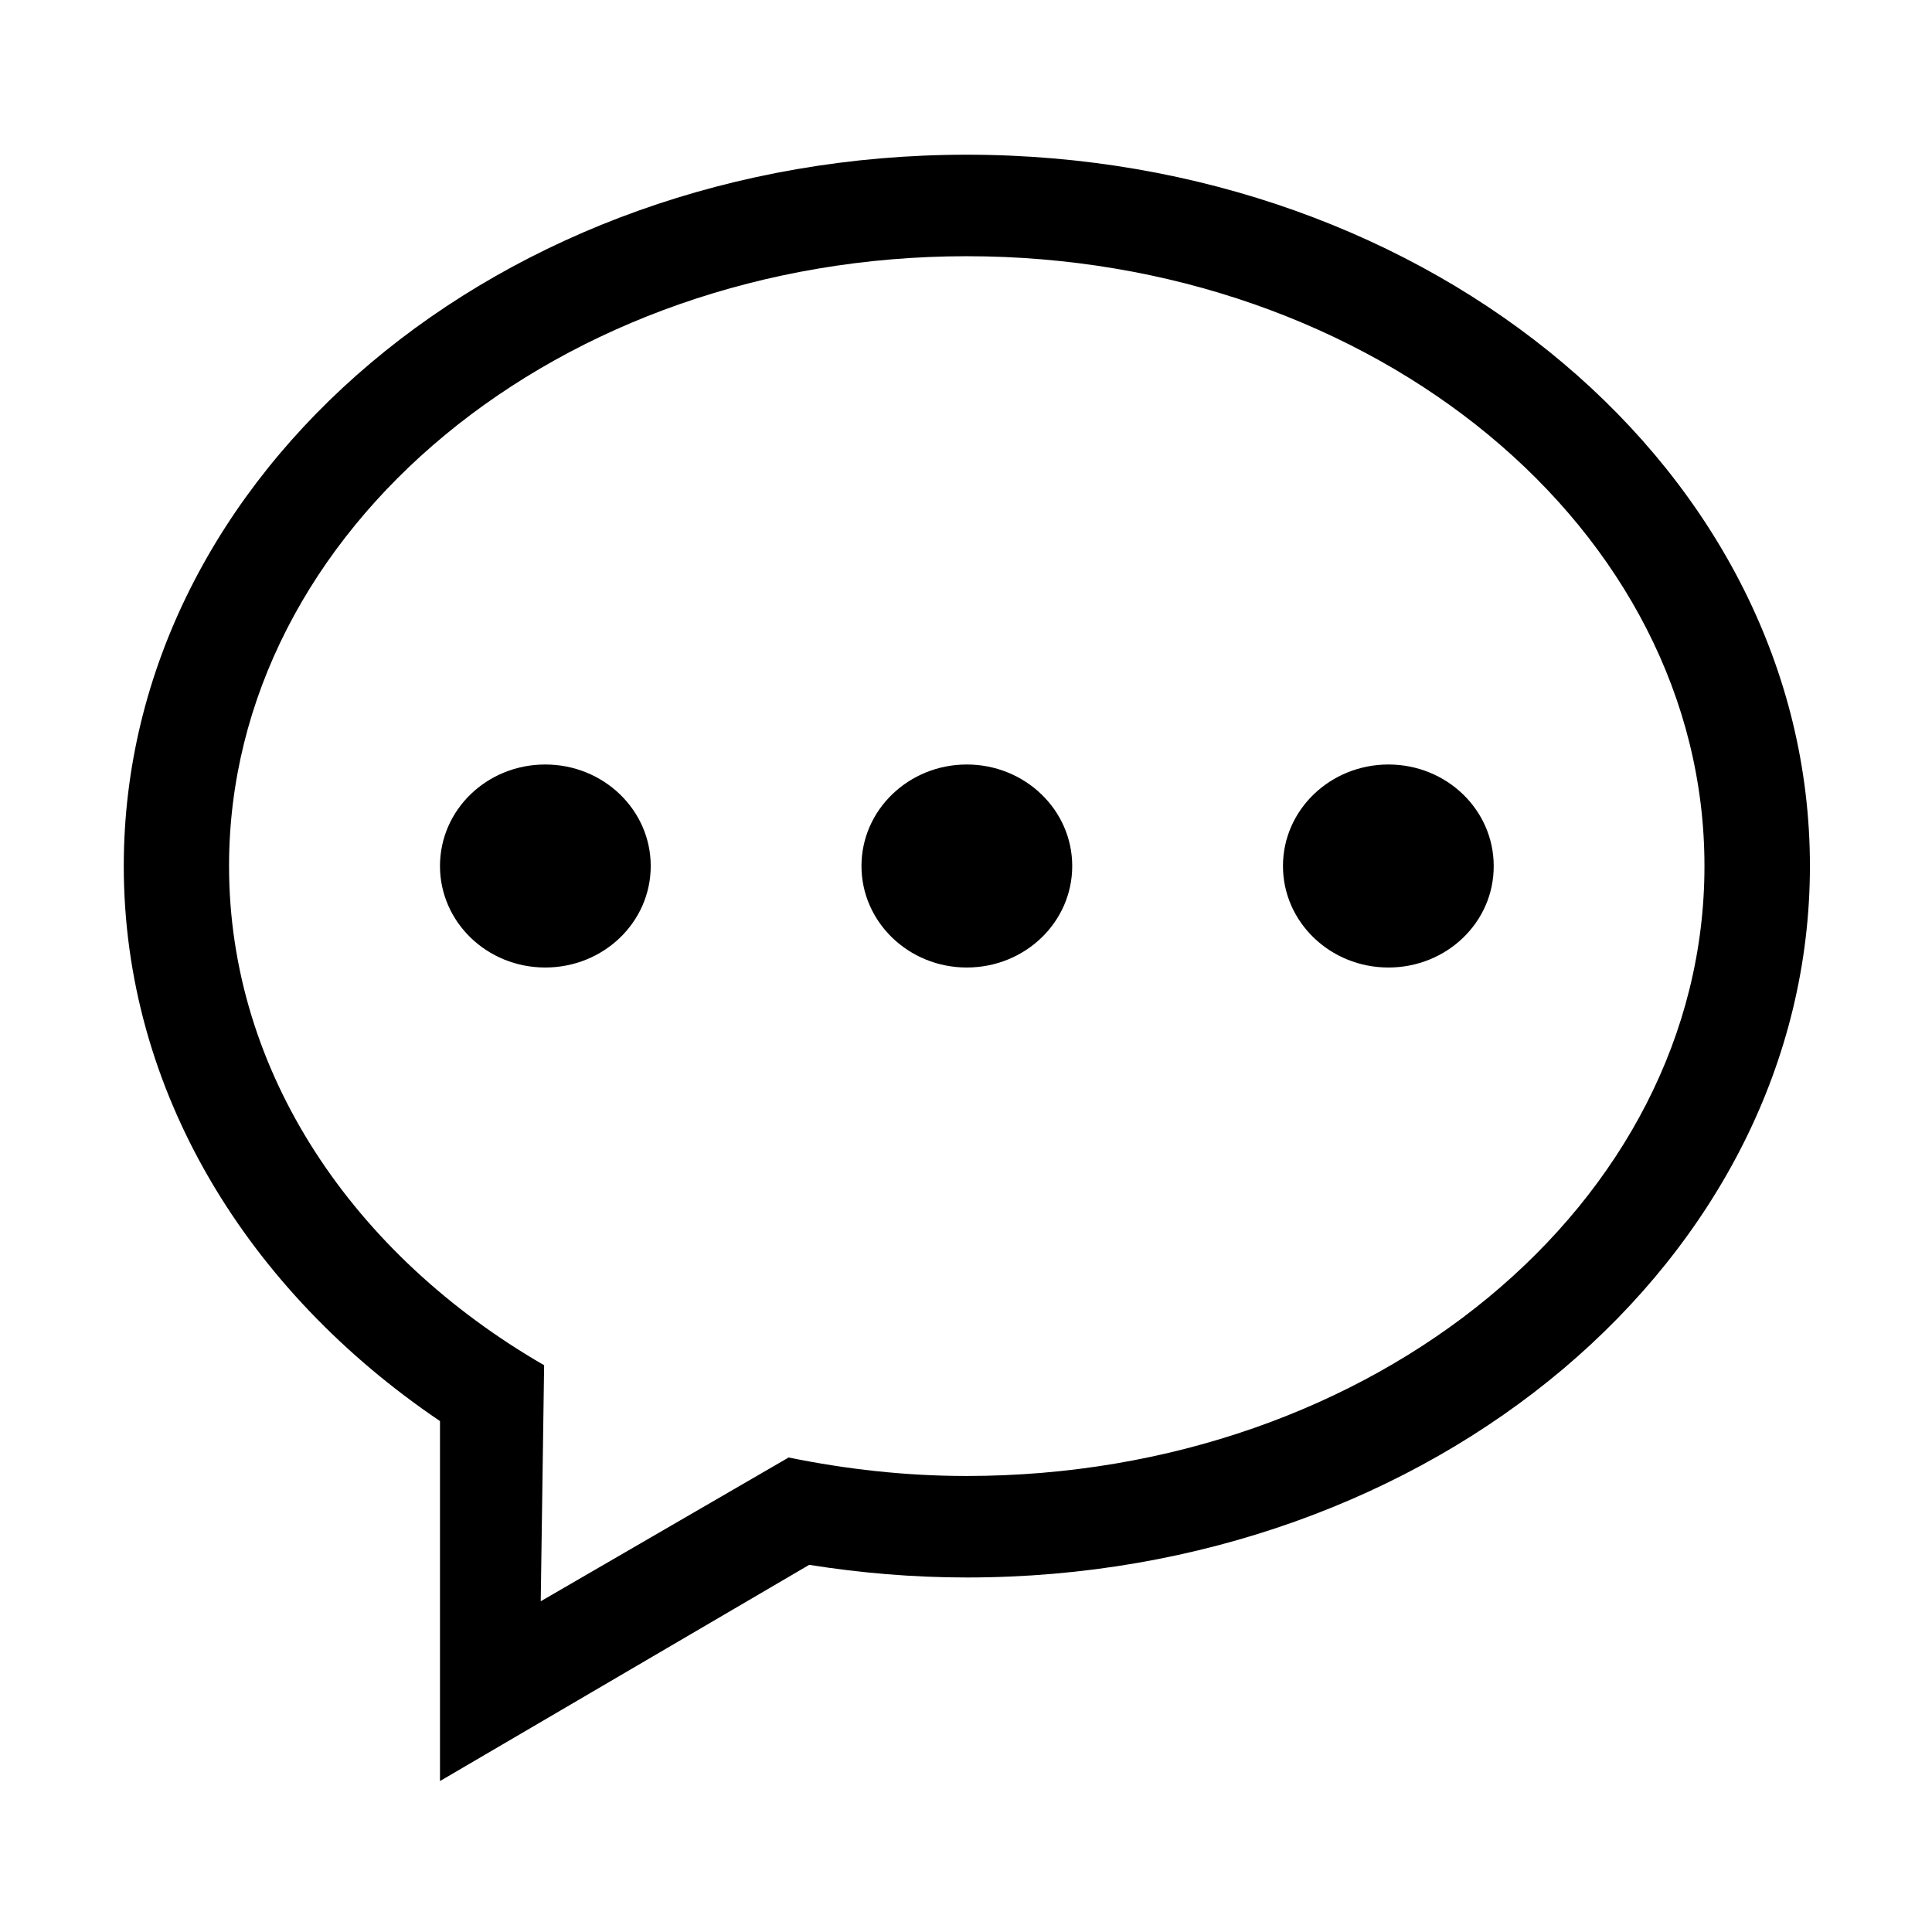
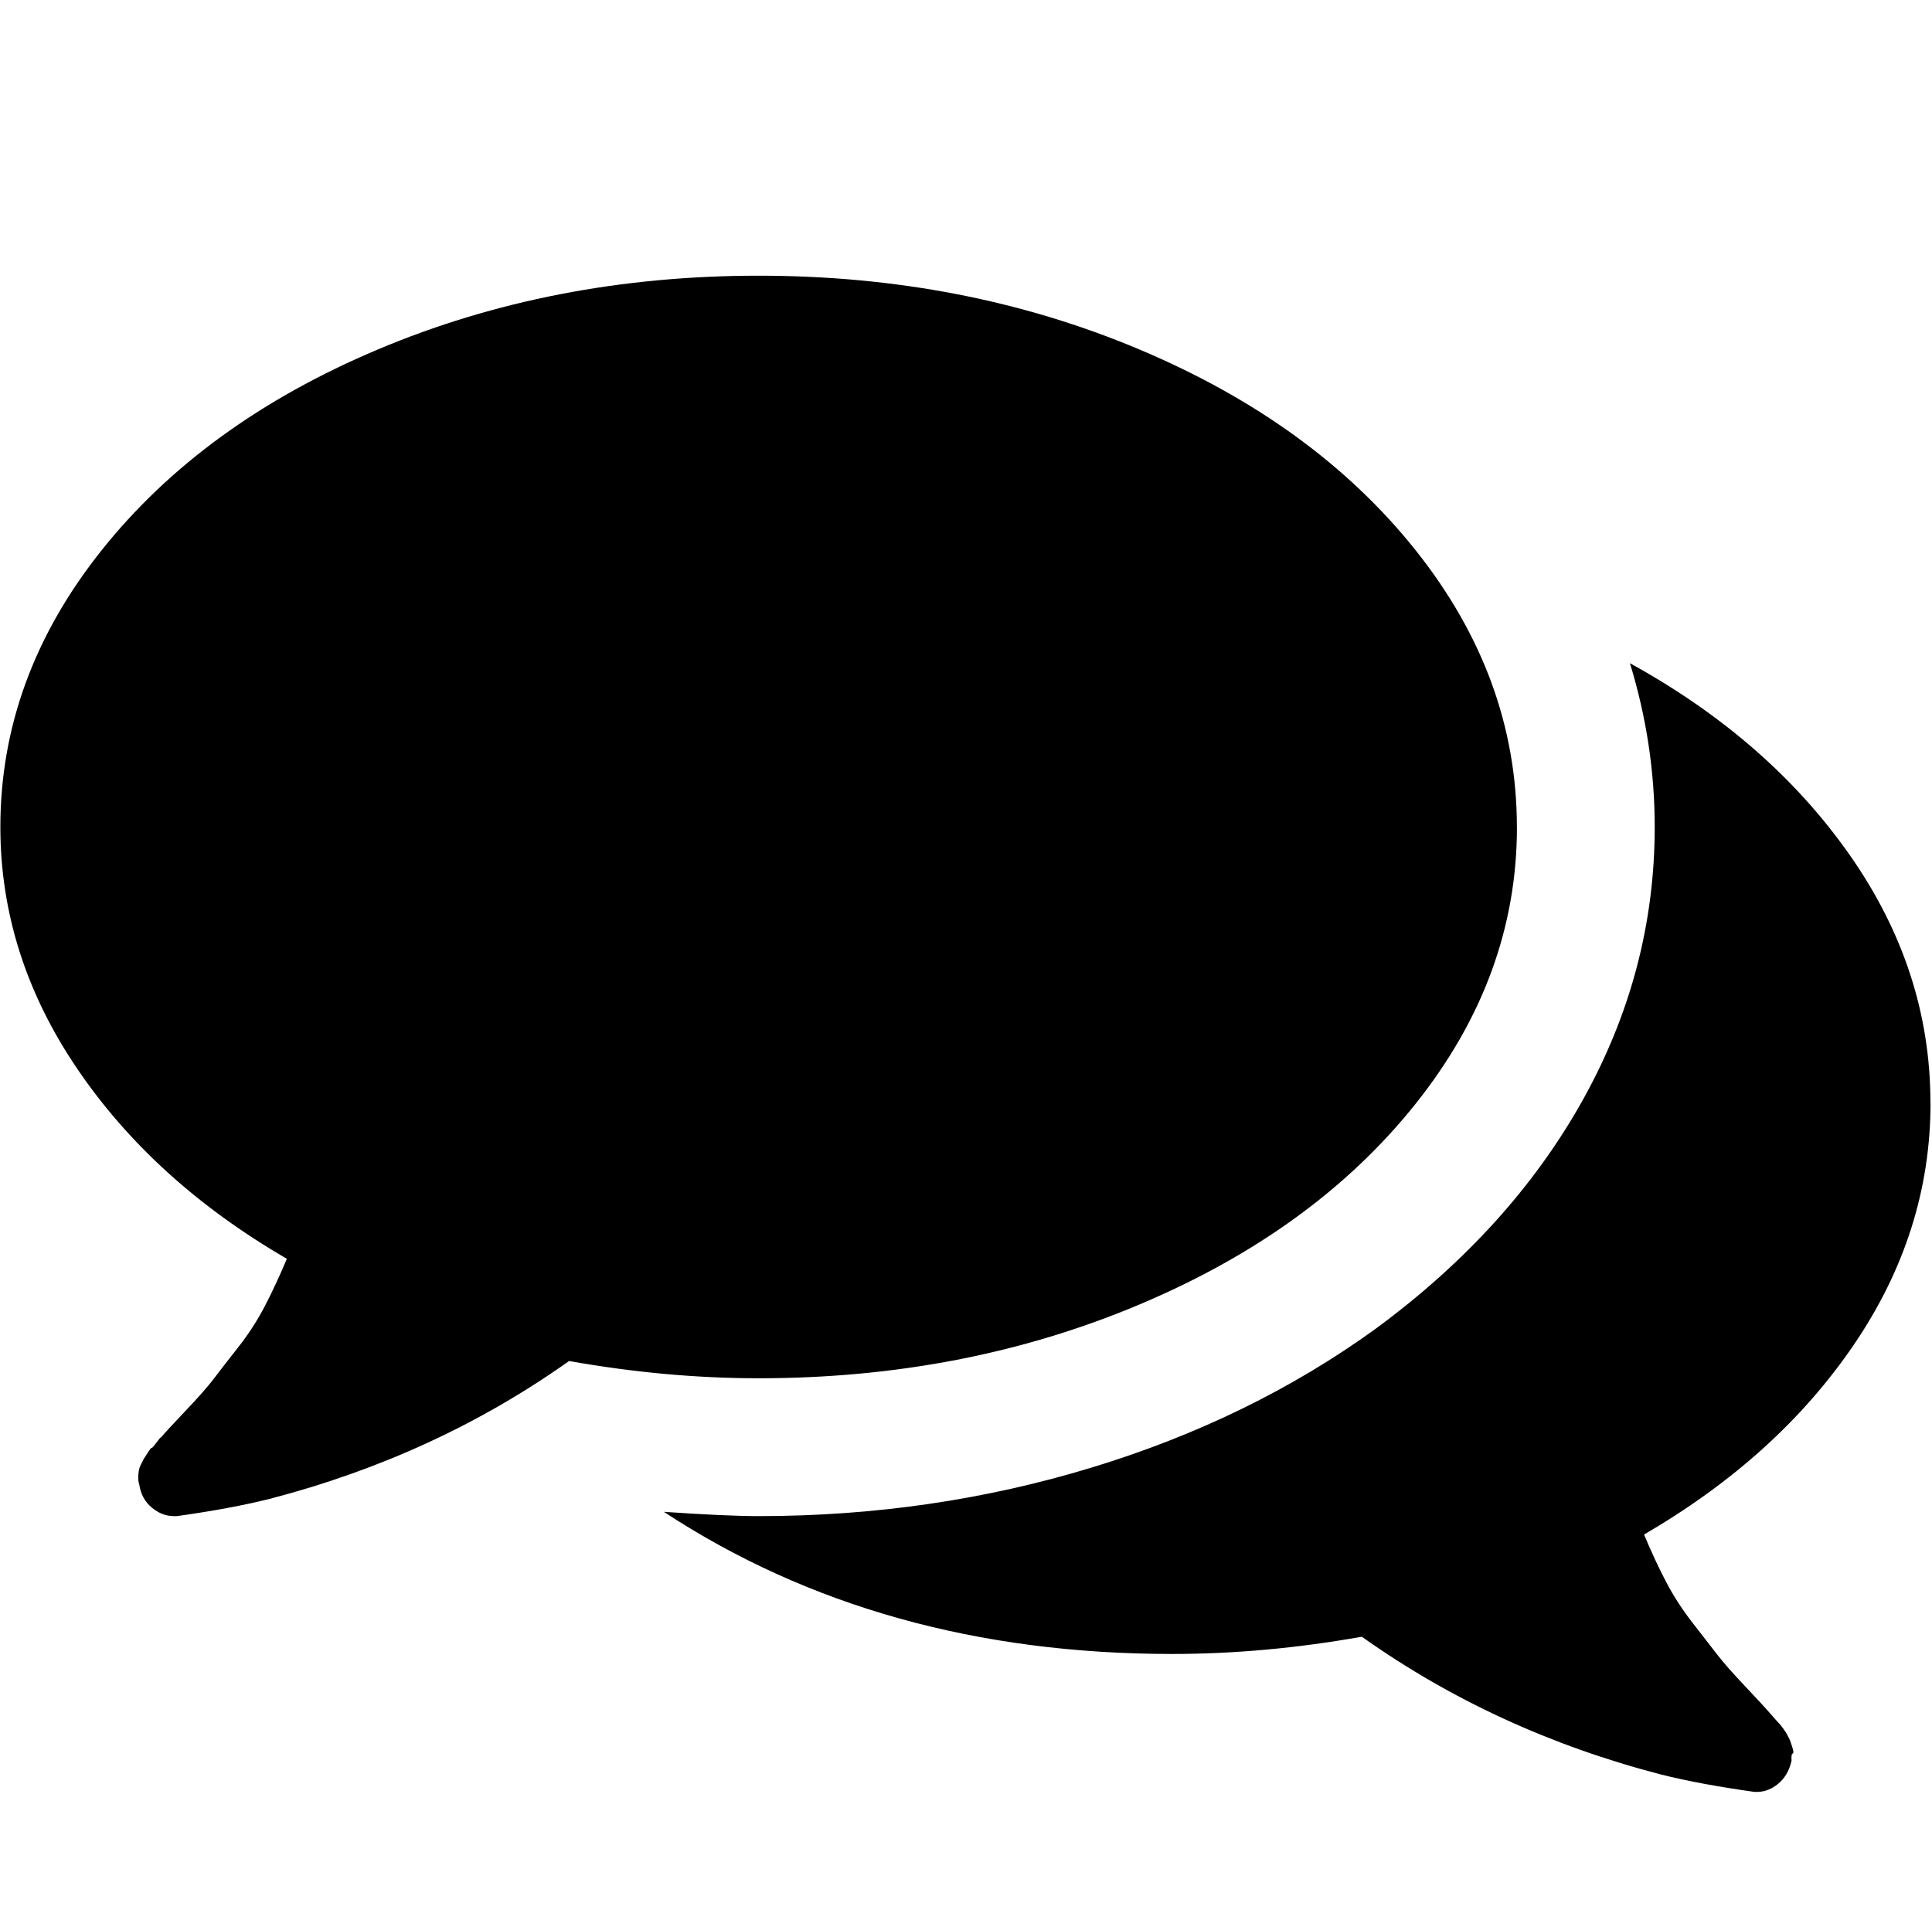
- <svg xmlns="http://www.w3.org/2000/svg" t="1537425229476" class="icon" style="" viewBox="0 0 1024 1024" version="1.1" p-id="2961" width="200" height="200">
+ <svg xmlns="http://www.w3.org/2000/svg" t="1539175276089" class="icon" style="" viewBox="0 0 1025 1024" version="1.1" p-id="948" width="200.195" height="200">
  <defs>
    <style type="text/css" />
  </defs>
-   <path d="M512.4 836.1c-28.5 0-56.4-2.4-83.5-6.7L233.2 944V753.2C131 684.1 65.6 578.1 65.6 459c0-208.2 200-377 446.8-377 246.9 0 446.9 168.8 446.9 377s-200 377.1-446.9 377.1z m0-700.3c-215.9 0-391 144.8-391 323.2 0 109.6 66.1 206.3 167 264.6l-1.8 125.1L418 772.5c30.3 6.2 61.8 9.8 94.3 9.8 216 0 391.1-144.6 391.1-323.2 0.1-178.5-175-323.3-391-323.3z m223.5 377c-30.9 0-55.9-24.1-55.9-53.8 0-29.8 25.1-53.8 55.9-53.8 30.9 0 55.8 24.1 55.8 53.8 0.1 29.8-24.9 53.8-55.8 53.8z m-223.5 0c-30.8 0-55.8-24.1-55.8-53.8 0-29.8 25.1-53.8 55.8-53.8 30.9 0 55.9 24.1 55.9 53.8 0 29.8-25 53.8-55.9 53.8z m-223.4 0c-30.9 0-55.8-24.1-55.8-53.8 0-29.8 24.9-53.8 55.8-53.8s55.9 24.1 55.9 53.8c0 29.8-25 53.8-55.9 53.8z m0 0" p-id="2962" data-spm-anchor-id="a313x.7781069.0.i13" />
+   <path d="M804.8 438.848q0 79.424-53.728 146.848t-146.56 106.56-202.016 39.136q-49.152 0-100.576-9.152-70.848 50.272-158.848 73.152-20.576 5.152-49.152 9.152l-1.728 0q-6.272 0-11.712-4.576t-6.56-12q-0.576-1.728-0.576-3.712t0.288-3.712 1.152-3.424l1.44-2.848t2.016-3.136 2.272-2.848 2.56-2.848 2.272-2.56q2.848-3.424 13.152-14.272t14.848-16.864 12.864-16.576 14.272-22.016 11.712-25.152q-70.848-41.152-111.424-101.152t-40.576-128q0-79.424 53.728-146.848t146.56-106.56 201.984-39.136 202.016 39.136 146.56 106.56 53.728 146.848zM1024.224 585.152q0 68.576-40.576 128.288t-111.424 100.864q5.728 13.728 11.712 25.152t14.272 22.016 12.864 16.576 14.848 16.864 13.152 14.272q0.576 0.576 2.272 2.56t2.56 2.848 2.272 2.848 2.016 3.136l1.44 2.848t1.152 3.424 0.288 3.712-0.576 3.712q-1.728 8-7.424 12.576t-12.576 4q-28.576-4-49.152-9.152-88-22.848-158.848-73.152-51.424 9.152-100.576 9.152-154.848 0-269.728-75.424 33.152 2.272 50.272 2.272 92 0 176.576-25.728t150.848-73.728q71.424-52.576 109.728-121.152t38.272-145.152q0-44-13.152-86.848 73.728 40.576 116.576 101.728t42.848 131.424z" p-id="949" />
</svg>
